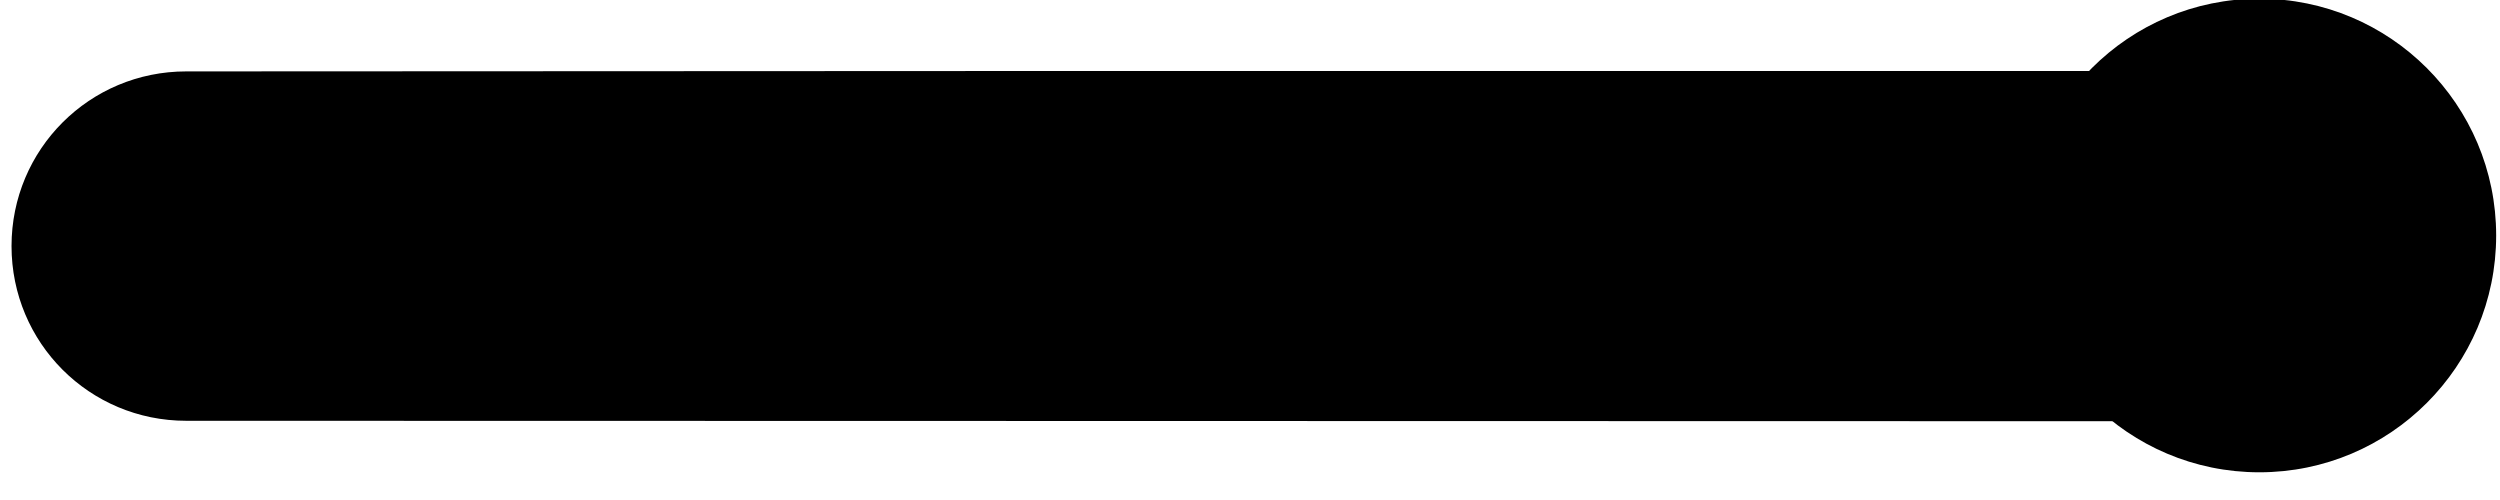
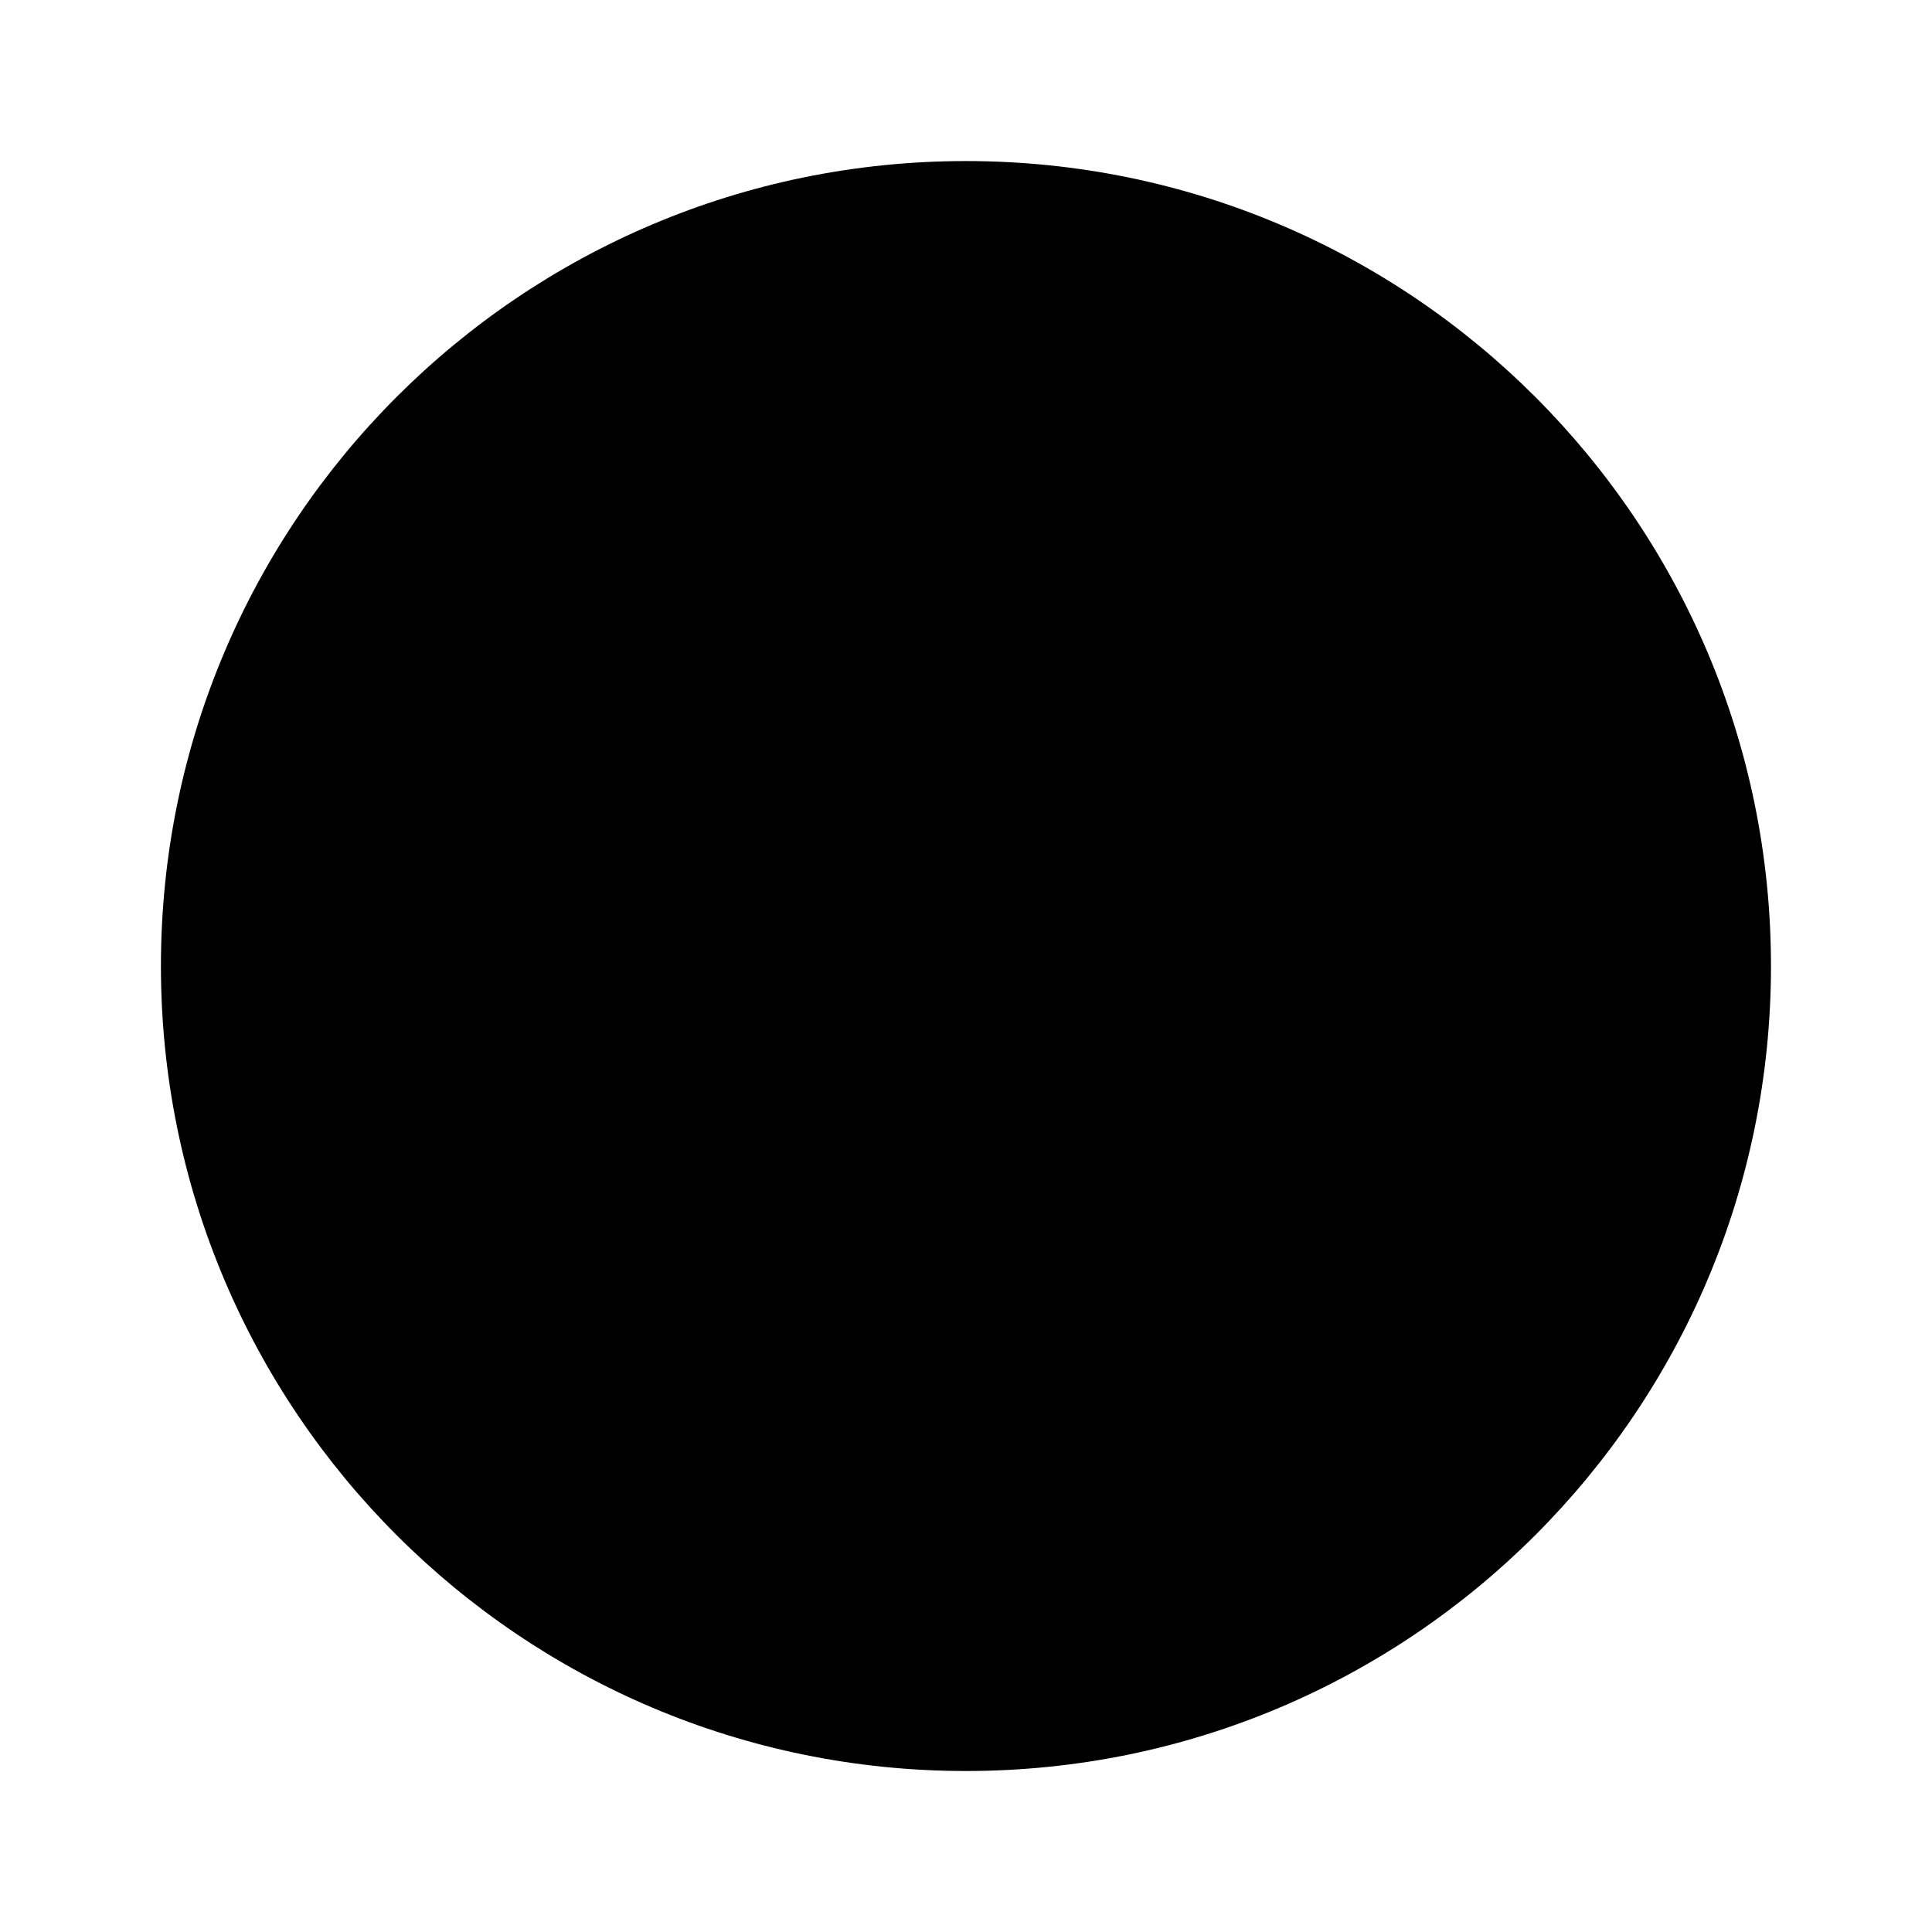
- <svg xmlns="http://www.w3.org/2000/svg" id="svg20037" height="40" width="200" version="1.1" viewBox="0 0 52.784 9.525">
-   <defs id="defs20031">
-     <filter id="filter3829-3-6" style="color-interpolation-filters:sRGB" height="1.096" width="1.096" y="-0.048" x="-0.048">
-       <feGaussianBlur id="feGaussianBlur3831-4" stdDeviation="0.209" />
-     </filter>
-   </defs>
-   <path style="fill:{LABEL.BGFILL};fill-rule:evenodd;stroke-width:3.78" d="M 15.121 3.814 C 7.262 3.814 0.936 10.141 0.936 18 C 0.936 25.859 7.262 32.186 15.121 32.186 L 172.744 32.221 C 180.622 32.221 186.965 25.878 186.965 18 C 186.965 10.122 180.622 3.779 172.744 3.779 L 89.467 3.779 z " transform="scale(0.26)" id="rect923" />
-   <text x="3" y="6.4" font-size="4px" line-height="1.25" transform="scale(1.00088,0.9991204)" xml:space="preserve" style="font-size:4px;line-height:1.25;font-family:Rubik;letter-spacing:0px;word-spacing:0px;stroke-width:1" id="text13073">
-     <tspan style="font-size:4px;font-family:Roboto,'Open Sans',sans-serif;fill:{LABEL.COLOR};stroke-width:0.265" x="3" y="6" text-anchor="start" font-size="5.021px" id="tspan13071" term="{TERM}">{TEXT}</tspan>
-   </text>
-   <circle style="fill:#b3b3b3;fill-rule:evenodd;filter:url(#filter3829-3-6)" r="5" cx="136" cy="651" transform="matrix(0.82564,0,0,0.82466,-64.191,-532.1)" id="circle13075" />
-   <ellipse id="circle13077" cx="47.703" cy="4.456" style="fill:{ICON.BGFILL};fill-rule:evenodd;stroke-width:1" rx="5" ry="5" />
-   <g id="g13130" transform="matrix(0.2827037,0,0,0.2822275,44.30512,1.063481)" style="stroke-width:0.937">
-     <g id="g13084">
-       <path id="path13082" d="M 0,0 H 24 V 24 H 0 Z" style="fill:none;stroke-width:0.937" />
-     </g>
-     <g id="g13090" display="none" style="display:none">
-       <path id="path13088" d="M 22,12 C 22,6.48 17.52,2 12,2 6.48,2 2,6.48 2,12 c 0,5.52 4.48,10 10,10 5.52,0 10,-4.48 10,-10 z m -7,-5.5 3.15,3.15 c 0.2,0.2 0.2,0.51 0,0.71 L 15,13.5 V 11 H 11 V 9 h 4 z m -6,11 -3.15,-3.15 c -0.2,-0.2 -0.2,-0.51 0,-0.71 L 9,10.5 V 13 h 4 v 2 H 9 Z" display="inline" style="display:inline;stroke-width:0.937" />
-     </g>
-     <g id="g13096" display="none" style="display:none">
-       <path id="path13094" d="M 22,12 C 22,6.48 17.52,2 12,2 6.48,2 2,6.48 2,12 2,17.52 6.48,22 12,22 17.52,22 22,17.52 22,12 Z M 15,6.5 18.5,10 15,13.5 V 11 H 11 V 9 h 4 z M 9,17.5 5.5,14 9,10.5 V 13 h 4 v 2 H 9 Z" display="inline" style="display:inline;stroke-width:0.937" />
-     </g>
-     <g id="g13108">
-       <g id="g13106" style="fill:{ICON.COLOR};stroke-width:0.937">
-         <path id="path13100" d="M 12,2 C 6.48,2 2,6.48 2,12 2,17.52 6.48,22 12,22 17.52,22 22,17.52 22,12 22,6.48 17.52,2 12,2 Z m 0,18 C 7.59,20 4,16.41 4,12 4,7.59 7.59,4 12,4 c 4.41,0 8,3.59 8,8 0,4.41 -3.59,8 -8,8 z" />
-         <polygon id="polygon13102" points="11,11 15,11 15,13.5 18.5,10 15,6.5 15,9 11,9 " />
-         <polygon id="polygon13104" points="9,15 13,15 13,13 9,13 9,10.5 5.5,14 9,17.5 " />
+ <svg xmlns="http://www.w3.org/2000/svg" viewBox="0 0 6.35 6.35" width="" height="" version="1.1" id="svg20037">
+   <defs id="defs20031" />
+   <g id="layer1" transform="translate(0,-290.65)">
+     <g display="none" id="g9991" style="display:none;fill:#ff00ff;stroke-width:1" transform="matrix(0.2645833,0,0,0.2645833,0,290.65)">
+       <g id="g9983" style="fill:#ff00ff;stroke-width:1" />
+       <g id="g9989" display="inline" style="display:inline;fill:#ff00ff;stroke-width:1">
+         <path id="path9985" d="m 12,12 c 2.21,0 4,-1.79 4,-4 C 16,5.79 14.21,4 12,4 9.79,4 8,5.79 8,8 c 0,2.21 1.79,4 4,4 z m 0,-6 c 1.1,0 2,0.9 2,2 0,1.1 -0.9,2 -2,2 -1.1,0 -2,-0.9 -2,-2 0,-1.1 0.9,-2 2,-2 z" style="fill:#ff00ff;stroke-width:1" />
+         <path id="path9987" d="m 12,13 c -2.67,0 -8,1.34 -8,4 v 2 c 0,0.55 0.45,1 1,1 h 14 c 0.55,0 1,-0.45 1,-1 v -2 c 0,-2.66 -5.33,-4 -8,-4 z m 6,5 H 6 V 17.01 C 6.2,16.29 9.3,15 12,15 c 2.7,0 5.8,1.29 6,2 z" style="fill:#ff00ff;stroke-width:1" />
      </g>
    </g>
-     <g id="g13122" display="none" style="display:none">
-       <g id="g13120" display="inline" style="display:inline;stroke-width:0.937">
-         <path id="path13112" d="m 12,4 c -4.41,0 -8,3.59 -8,8 0,4.41 3.59,8 8,8 4.41,0 8,-3.59 8,-8 0,-4.41 -3.59,-8 -8,-8 z m 1,11 H 9 v 2.5 L 5.5,14 9,10.5 V 13 h 4 z m 2,-1.5 V 11 H 11 V 9 h 4 V 6.5 l 3.5,3.5 z" style="opacity:0.3" />
-         <path id="path13114" d="M 12,2 C 6.48,2 2,6.48 2,12 2,17.52 6.48,22 12,22 17.52,22 22,17.52 22,12 22,6.48 17.52,2 12,2 Z m 0,18 C 7.59,20 4,16.41 4,12 4,7.59 7.59,4 12,4 c 4.41,0 8,3.59 8,8 0,4.41 -3.59,8 -8,8 z" />
-         <polygon id="polygon13116" points="11,11 15,11 15,13.5 18.5,10 15,6.5 15,9 11,9 " />
-         <polygon id="polygon13118" points="9,15 13,15 13,13 9,13 9,10.5 5.5,14 9,17.5 " />
+     <g display="none" id="g10001" style="display:none;fill:#ff00ff;stroke-width:1" transform="matrix(0.2645833,0,0,0.2645833,0,290.65)">
+       <g id="g9993" style="fill:#ff00ff;stroke-width:1" />
+       <g id="g9999" display="inline" style="display:inline;fill:#ff00ff;stroke-width:1">
+         <path id="path9995" d="m 12,12 c 2.21,0 4,-1.79 4,-4 C 16,5.79 14.21,4 12,4 9.79,4 8,5.79 8,8 c 0,2.21 1.79,4 4,4 z m 0,-6 c 1.1,0 2,0.9 2,2 0,1.1 -0.9,2 -2,2 -1.1,0 -2,-0.9 -2,-2 0,-1.1 0.9,-2 2,-2 z" style="fill:#ff00ff;stroke-width:1" />
+         <path id="path9997" d="m 12,13 c -2.67,0 -8,1.34 -8,4 v 3 h 16 v -3 c 0,-2.66 -5.33,-4 -8,-4 z m 6,5 H 6 V 17.01 C 6.2,16.29 9.3,15 12,15 c 2.7,0 5.8,1.29 6,2 z" style="fill:#ff00ff;stroke-width:1" />
      </g>
    </g>
-     <g id="g13128" display="none" style="display:none">
-       <path id="path13126" d="M 22,12 C 22,6.48 17.52,2 12,2 6.48,2 2,6.48 2,12 2,17.52 6.48,22 12,22 17.52,22 22,17.52 22,12 Z M 15,6.5 18.5,10 15,13.5 V 11 H 11 V 9 h 4 z M 9,17.5 5.5,14 9,10.5 V 13 h 4 v 2 H 9 Z" display="inline" style="display:inline;stroke-width:0.937" />
+     <g display="none" id="g10021" style="display:none;fill:#ff00ff;stroke-width:1" transform="matrix(0.2645833,0,0,0.2645833,0,290.65)">
+       <g id="g10009" style="fill:#ff00ff;stroke-width:1" />
+       <g id="g10019" display="inline" style="display:inline;fill:#ff00ff;stroke-width:1">
+         <circle id="circle10011" r="2" cy="8" cx="12" style="opacity:0.3;fill:#ff00ff;stroke-width:1" />
+         <path id="path10013" d="M 12,15 C 9.3,15 6.2,16.29 6,17.01 V 18 h 12 v -1 c -0.2,-0.71 -3.3,-2 -6,-2 z" style="opacity:0.3;fill:#ff00ff;stroke-width:1" />
+         <path id="path10015" d="m 12,12 c 2.21,0 4,-1.79 4,-4 C 16,5.79 14.21,4 12,4 9.79,4 8,5.79 8,8 c 0,2.21 1.79,4 4,4 z m 0,-6 c 1.1,0 2,0.9 2,2 0,1.1 -0.9,2 -2,2 -1.1,0 -2,-0.9 -2,-2 0,-1.1 0.9,-2 2,-2 z" style="fill:#ff00ff;stroke-width:1" />
+         <path id="path10017" d="m 12,13 c -2.67,0 -8,1.34 -8,4 v 3 h 16 v -3 c 0,-2.66 -5.33,-4 -8,-4 z m 6,5 H 6 V 17.01 C 6.2,16.29 9.3,15 12,15 c 2.7,0 5.8,1.29 6,2 z" style="fill:#ff00ff;stroke-width:1" />
+       </g>
+     </g>
+     <g display="none" id="g10031" style="display:none;fill:#ff00ff;stroke-width:1" transform="matrix(0.2645833,0,0,0.2645833,0,290.65)">
+       <g id="g10023" style="fill:#ff00ff;stroke-width:1" />
+       <g id="g10029" display="inline" style="display:inline;fill:#ff00ff;stroke-width:1">
+         <path id="path10025" d="m 12,12 c 2.21,0 4,-1.79 4,-4 C 16,5.79 14.21,4 12,4 9.79,4 8,5.79 8,8 c 0,2.21 1.79,4 4,4 z m 0,-6 c 1.1,0 2,0.9 2,2 0,1.1 -0.9,2 -2,2 -1.1,0 -2,-0.9 -2,-2 0,-1.1 0.9,-2 2,-2 z" style="fill:#ff00ff;stroke-width:1" />
+         <path id="path10027" d="m 12,13 c -2.67,0 -8,1.34 -8,4 v 3 h 16 v -3 c 0,-2.66 -5.33,-4 -8,-4 z m 6,5 H 6 V 17.01 C 6.2,16.29 9.3,15 12,15 c 2.7,0 5.8,1.29 6,2 z" style="fill:#ff00ff;stroke-width:1" />
+       </g>
+     </g>
+     <g id="g887" transform="matrix(0.5,0,0,0.5,0,148.5)" style="stroke-width:2">
+       <g transform="matrix(0.5291667,0,0,0.5291667,0,284.3)" style="fill:none;stroke-width:1" id="g9981">
+         <g style="display:none;fill:none;stroke-width:1" id="g9977" display="none" />
+         <path style="fill:none;stroke-width:1" d="M 0,0 H 24 V 24 H 0 Z" id="path9979" />
+       </g>
+       <g style="stroke-width:3.001" transform="matrix(0.6667294,0,0,0.6661839,-4.423334,89.14225)" id="g851">
+         <ellipse ry="7.943" rx="7.937" cy="302.481" cx="16.158" id="circle12730" style="opacity:1;fill:{ICON.BGFILL};fill-opacity:1;fill-rule:evenodd;stroke:none;stroke-width:0.635;stroke-linecap:round;stroke-linejoin:round;stroke-miterlimit:4;stroke-dasharray:none;stroke-dashoffset:0;stroke-opacity:1" />
+         <g id="g862" transform="matrix(0.2973427,0,0,0.2973427,45.31572,177.2956)">
+           <path style="stroke-width:1.027;fill:{ICON.COLOR};" id="path2" d="m -109.477,417.598 7.857,8.069 v 10.97 h -0.062 v 0.036 h -6.444 v -4.735 l -6.575,-8.694 c -0.263,-0.324 -0.434,-0.723 -0.434,-1.16 V 408.725 c 0,-1.045 0.848,-1.897 1.897,-1.897 1.042,0 1.893,0.851 1.893,1.897 v 7.714 c -0.459,0.1 -0.895,0.293 -1.245,0.635 -1.004,0.984 -1.029,2.599 -0.049,3.607 l 3.587,3.691 0.488,-0.477 -3.592,-3.682 c -0.717,-0.743 -0.701,-1.931 0.034,-2.655 0.232,-0.217 0.503,-0.372 0.795,-0.455 0.312,-0.089 0.634,-0.093 0.944,-0.029 0.35,0.087 0.661,0.266 0.906,0.523 z" />
+           <path style="stroke-width:1.027;fill:{ICON.COLOR};" id="path4" d="m -86.59,417.598 -7.862,8.069 v 10.97 h 0.062 v 0.036 h 6.448 v -4.735 l 6.573,-8.694 c 0.263,-0.324 0.434,-0.723 0.434,-1.16 V 408.725 c 0,-1.045 -0.848,-1.897 -1.897,-1.897 -1.042,0 -1.893,0.851 -1.893,1.897 v 7.714 c 0.461,0.1 0.895,0.293 1.245,0.635 1.006,0.984 1.031,2.599 0.051,3.607 l -3.589,3.691 -0.49,-0.477 3.594,-3.682 c 0.717,-0.743 0.701,-1.931 -0.036,-2.655 -0.227,-0.217 -0.505,-0.372 -0.795,-0.455 -0.307,-0.089 -0.632,-0.093 -0.942,-0.029 -0.347,0.087 -0.659,0.266 -0.904,0.523 z" />
+           <path style="stroke-width:1.027;fill:{ICON.COLOR};" id="path6" d="m -98.037,420.602 c 2.057,0 3.799,-0.742 5.259,-2.19 1.456,-1.456 2.182,-3.201 2.182,-5.266 0,-2.051 -0.726,-3.813 -2.182,-5.267 -1.46,-1.459 -3.202,-2.171 -5.259,-2.171 -2.053,0 -3.814,0.712 -5.252,2.17 -1.467,1.454 -2.184,3.216 -2.184,5.267 0,2.065 0.717,3.809 2.184,5.266 1.438,1.449 3.199,2.191 5.252,2.191 z" />
+         </g>
+       </g>
    </g>
  </g>
-   <rect style="fill:none" x="0" y="0.01" width="52.784" height="9.525" id="rect1105" />
</svg>
